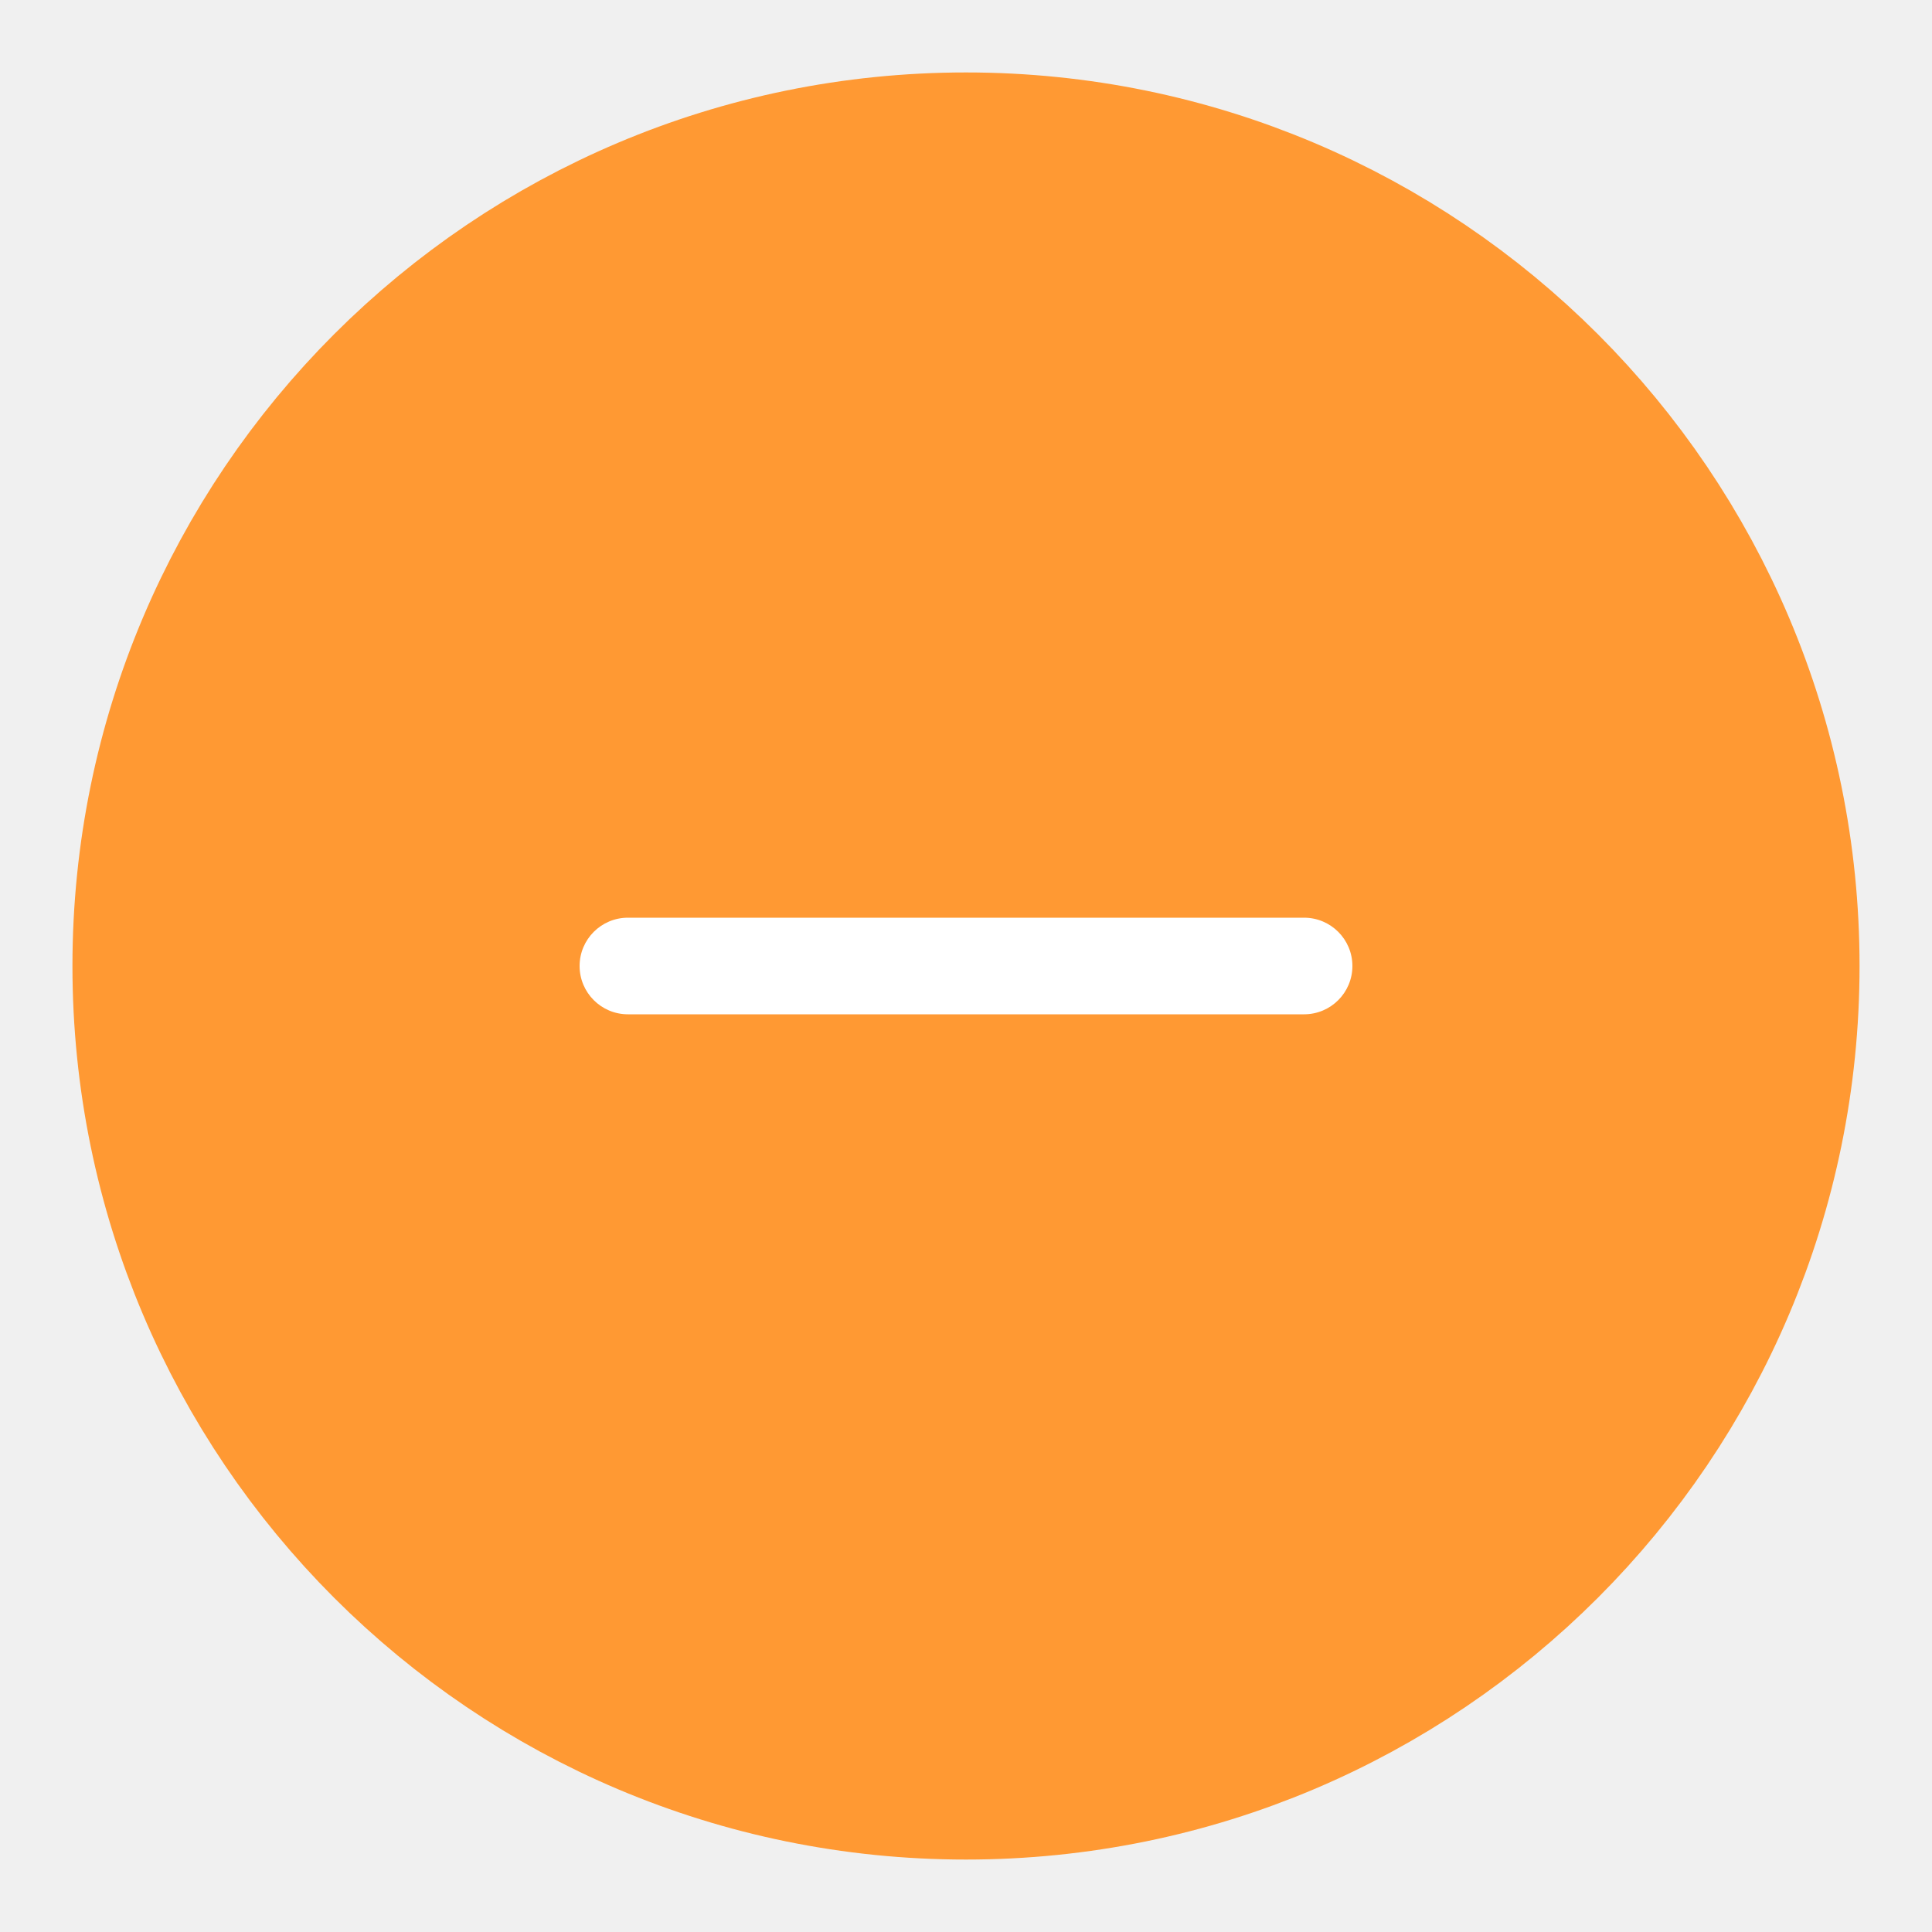
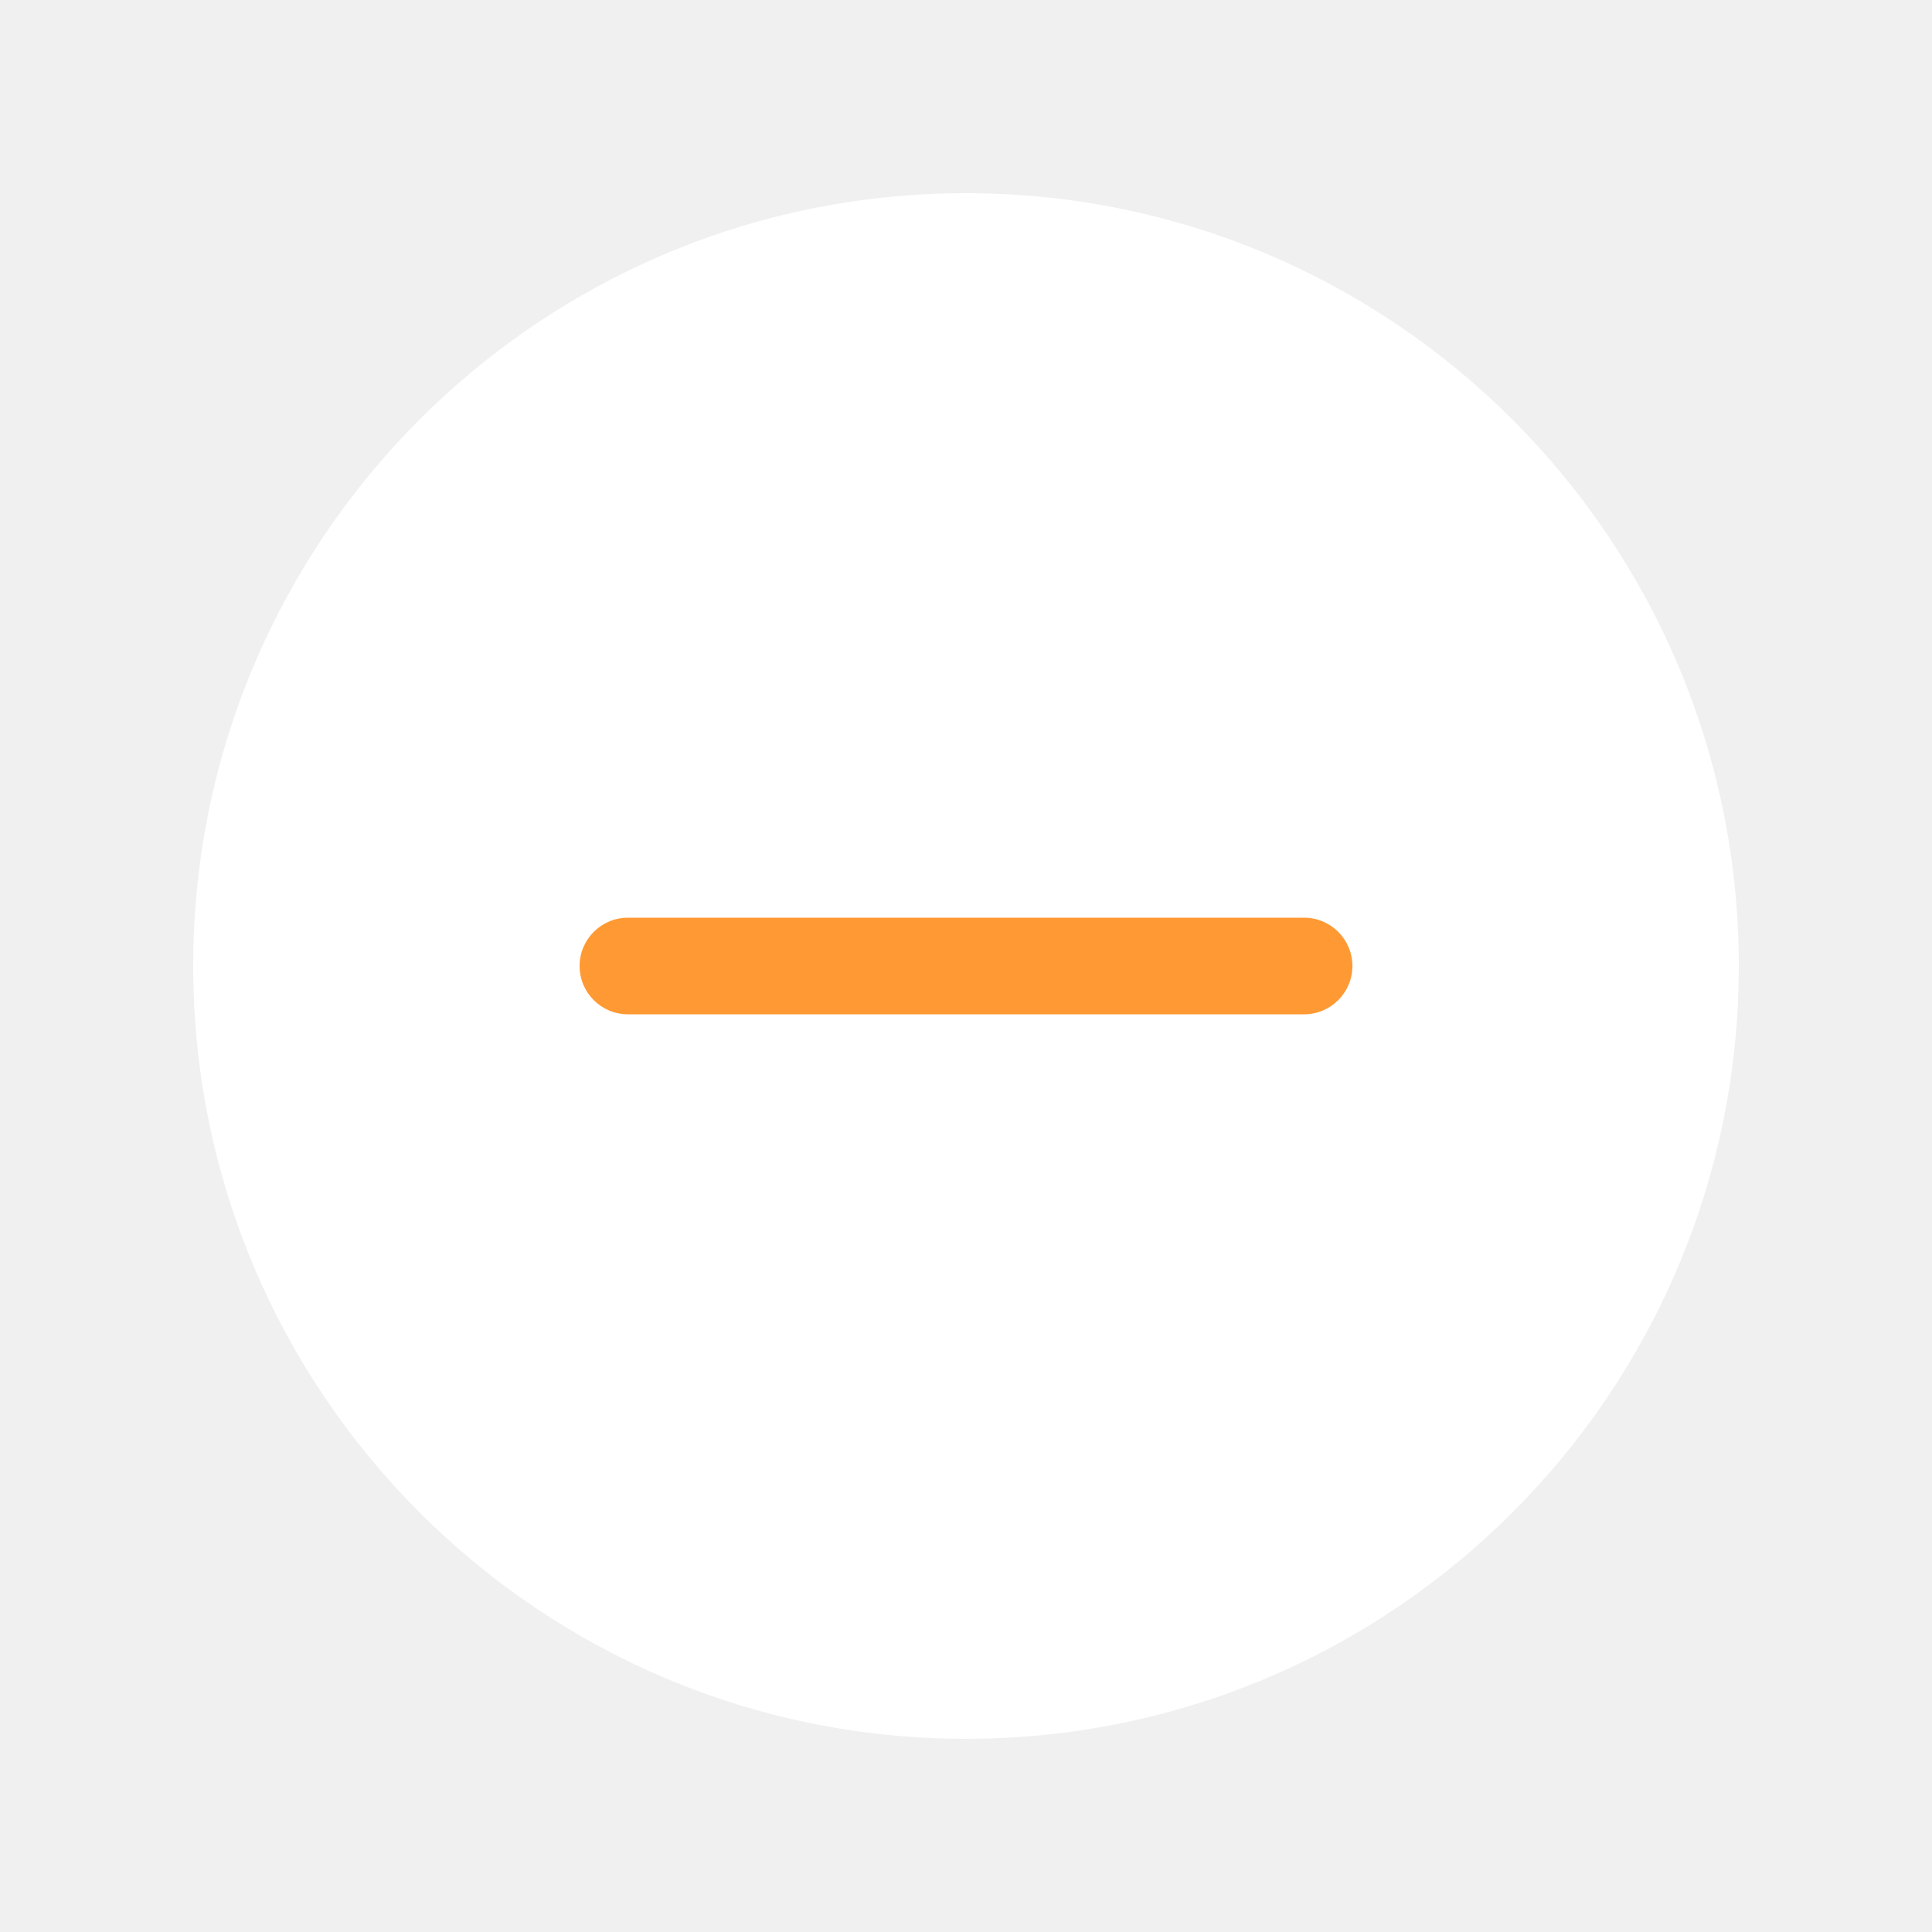
<svg xmlns="http://www.w3.org/2000/svg" width="40" height="40" viewBox="-8 -8 40 40" fill="none">
-   <circle cx="12" cy="12" r="16" stroke="#FF9933" fill="#FF9933" stroke-width="5" />
-   <path d="M4 12C4 11.448 4.448 11 5 11H19C19.552 11 20 11.448 20 12C20 12.552 19.552 13 19 13H5C4.448 13 4 12.552 4 12Z" fill="white" />
+   <circle cx="12" cy="12" r="16" stroke="FFFFFF" fill="#FFFFFF" stroke-width="5" />
+   <path d="M4 12C4 11.448 4.448 11 5 11H19C19.552 11 20 11.448 20 12C20 12.552 19.552 13 19 13H5C4.448 13 4 12.552 4 12Z" fill="#FF9933" />
</svg>
